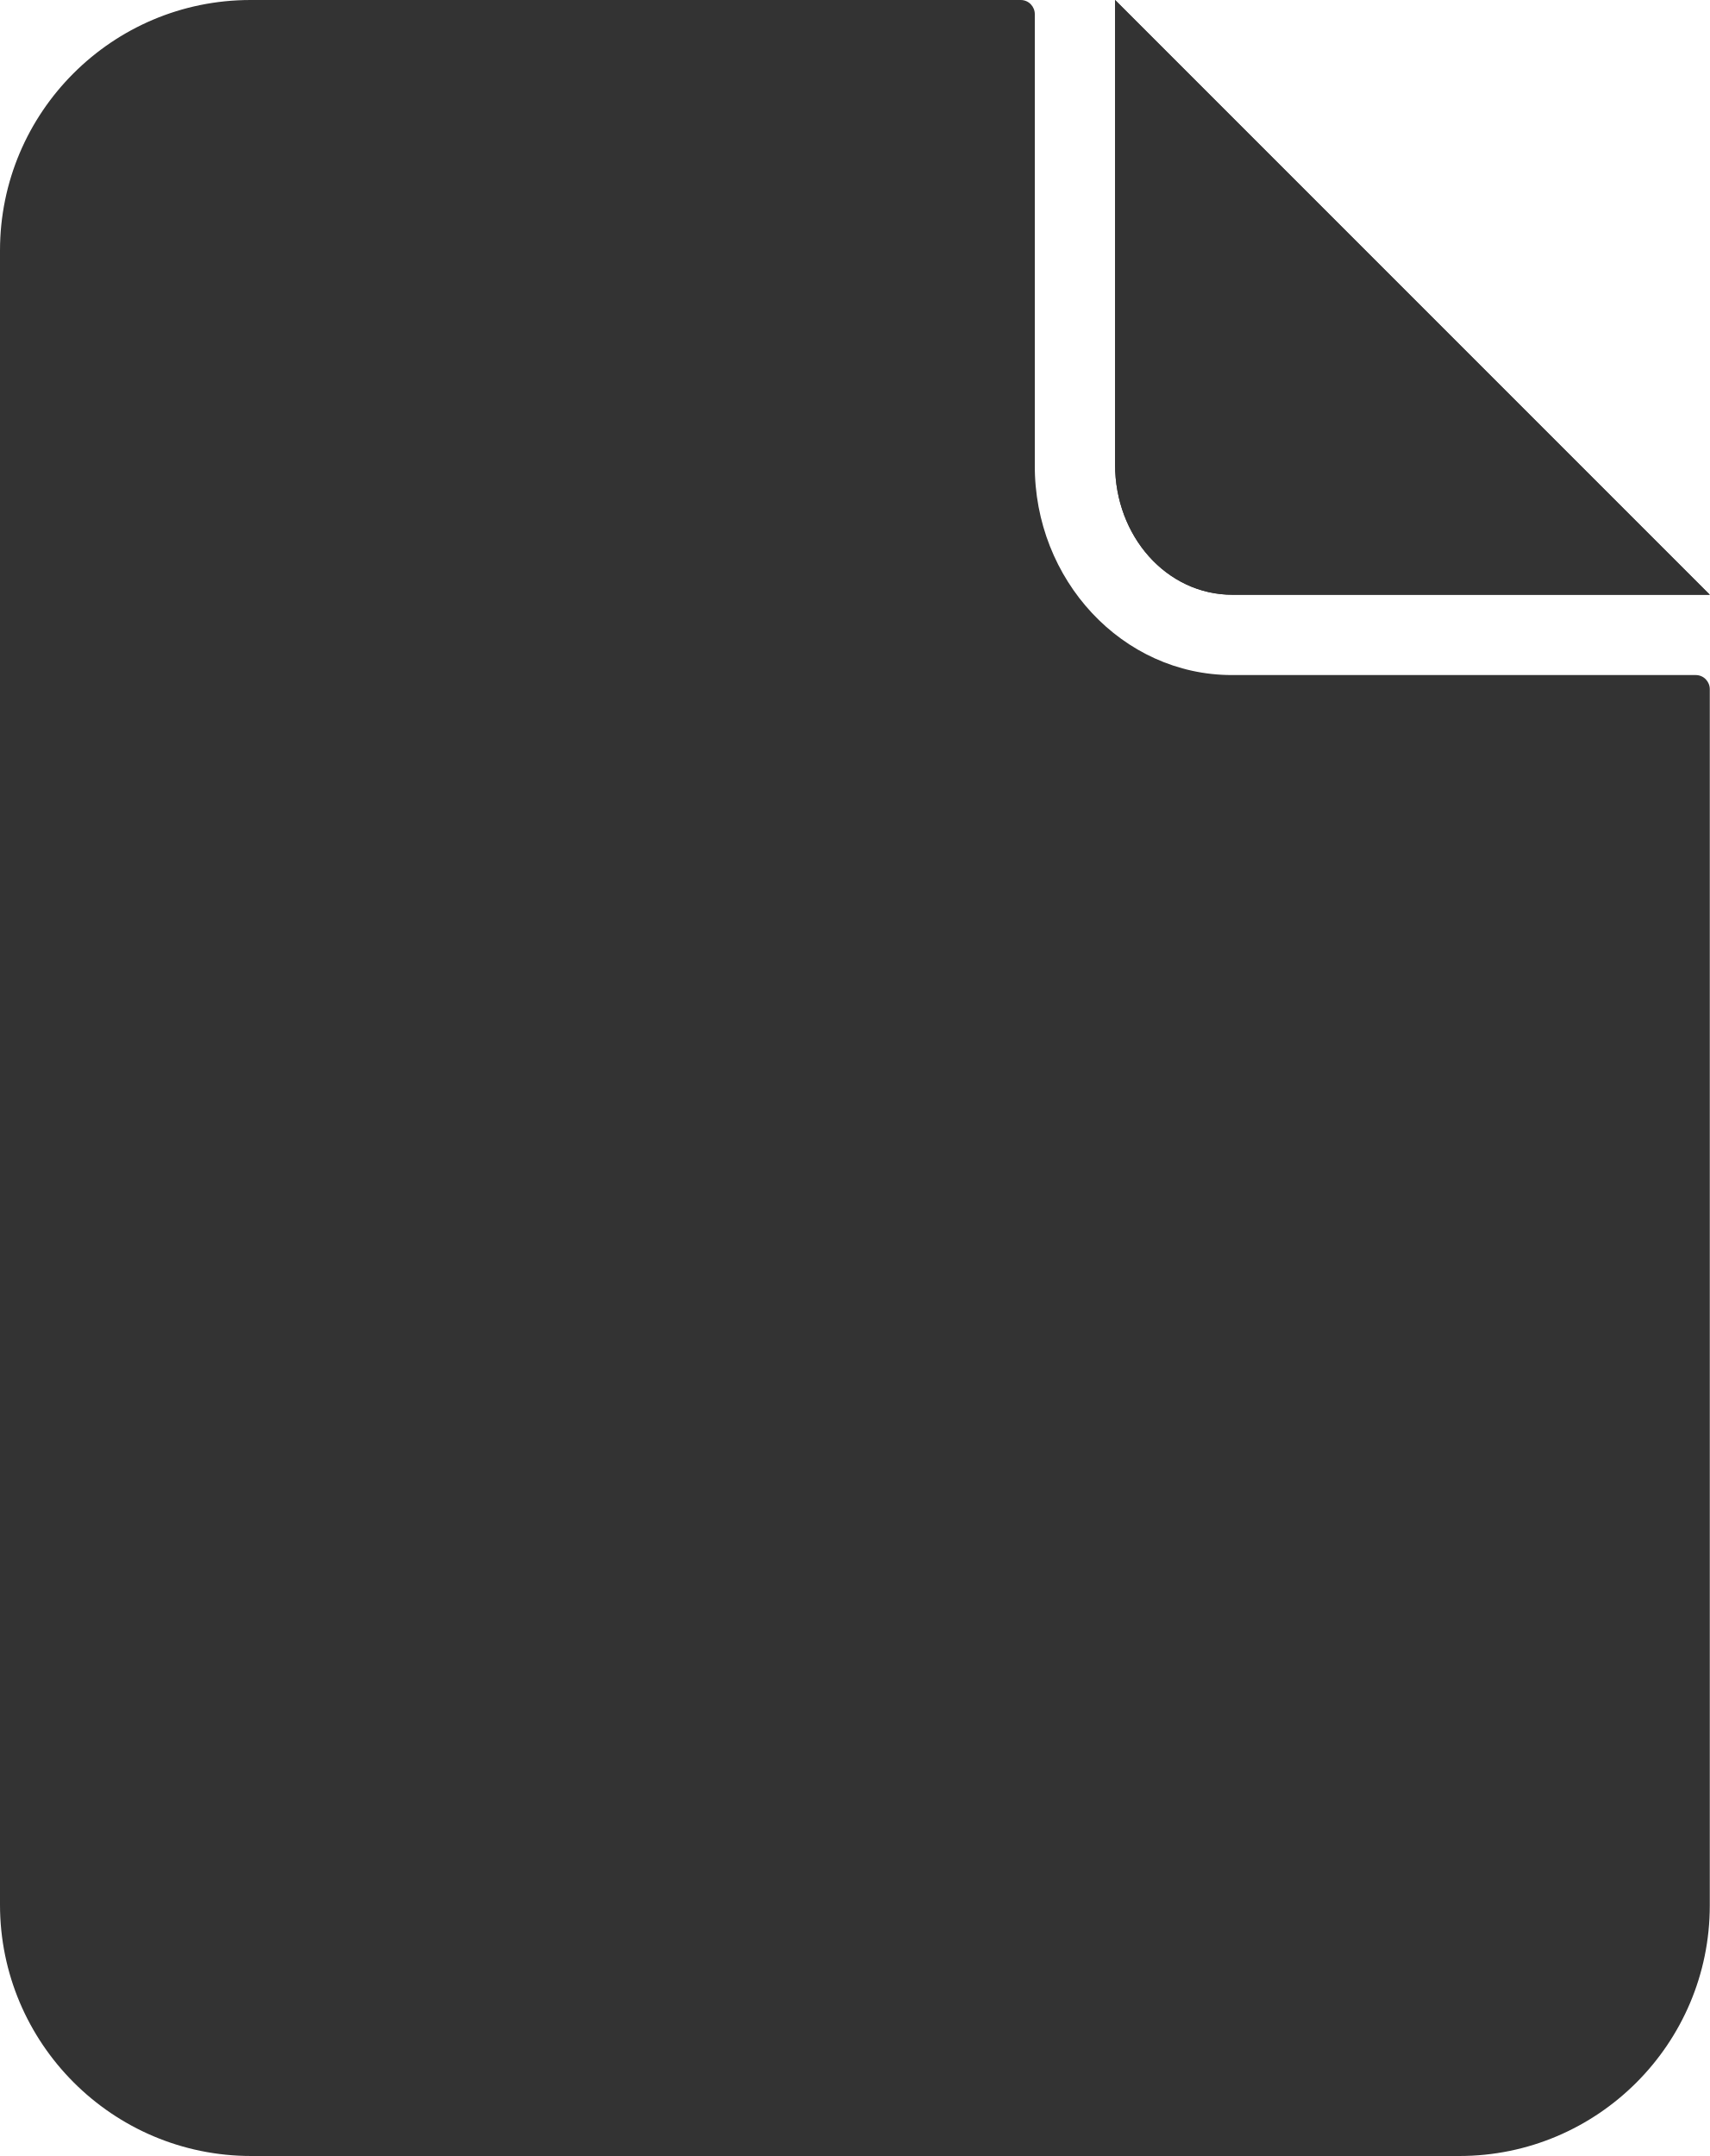
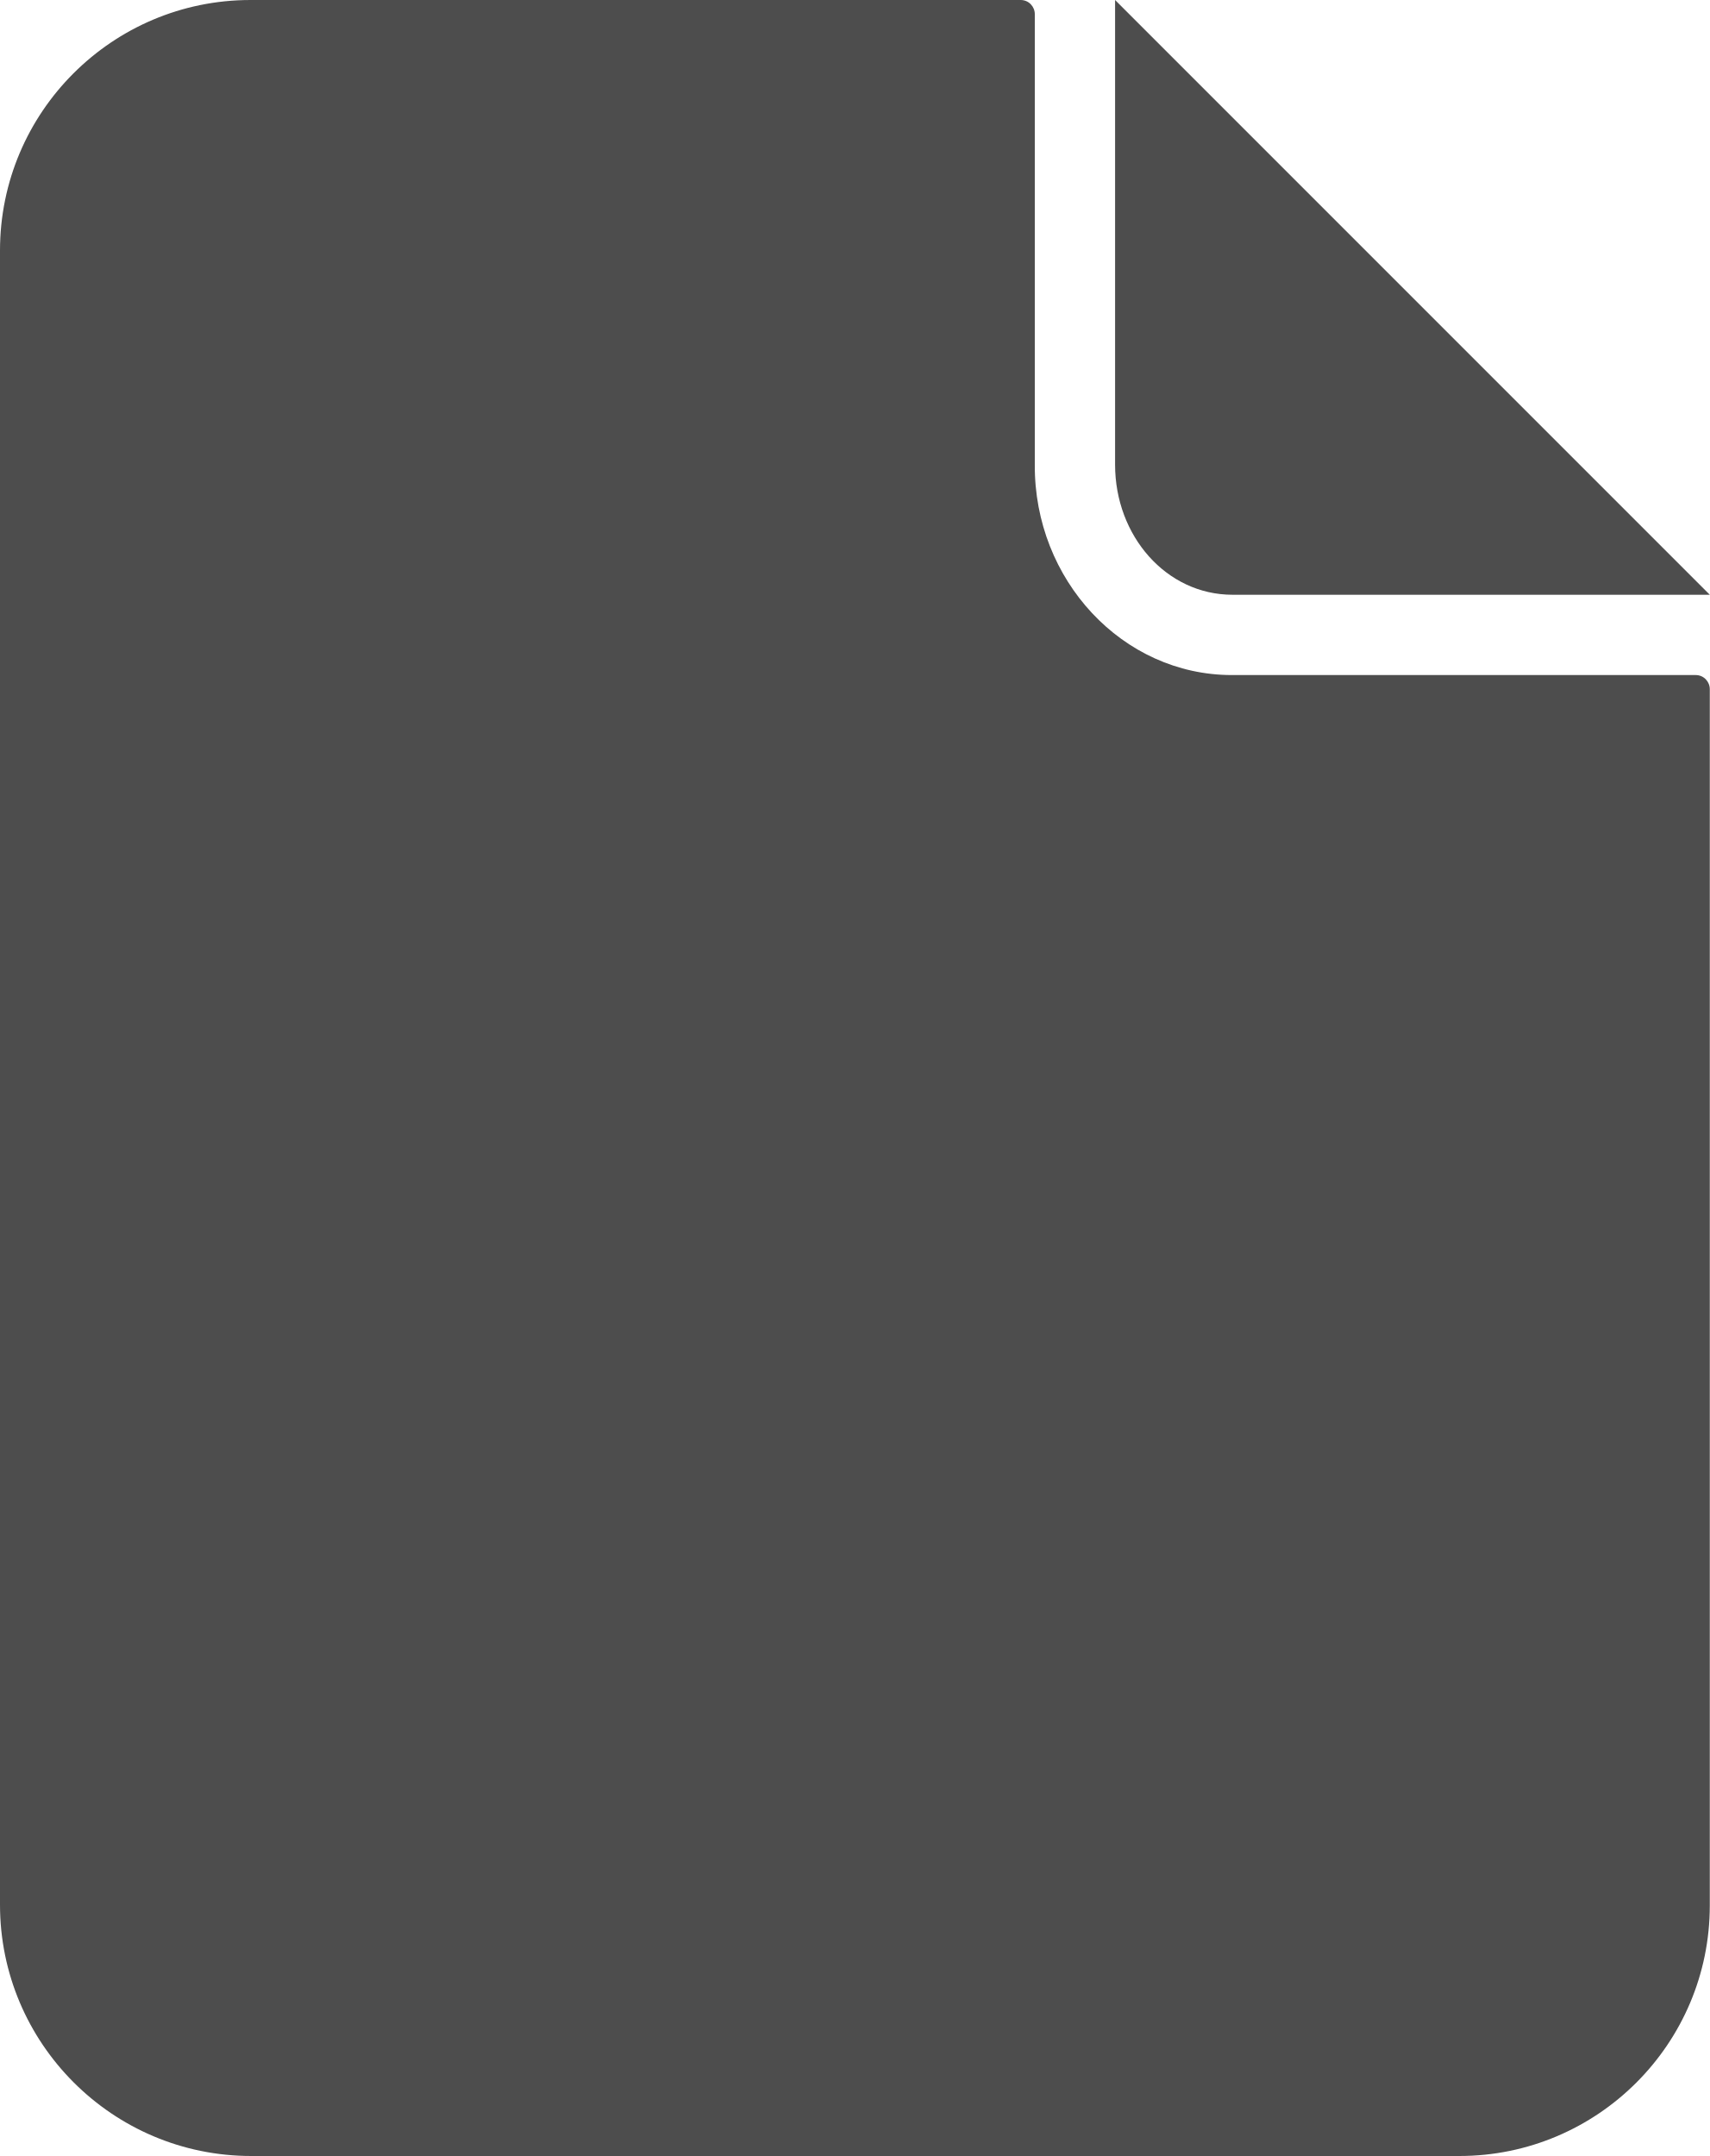
<svg xmlns="http://www.w3.org/2000/svg" id="Layer_1" viewBox="0 0 23 29">
  <defs>
-     <style>.cls-1{fill:#333;}</style>
+     <style>.cls-1{fill:#4d4d4d;}</style>
  </defs>
  <path class="cls-1" d="m13.92,6.25V.19c0-.1-.08-.19-.19-.19H3.37C1.51,0,0,1.51,0,3.37v22.25c0,1.86,1.51,3.38,3.38,3.38h16.25c1.86,0,3.37-1.51,3.37-3.37V9.27c0-.1-.08-.19-.19-.19h-6.24c-1.47,0-2.66-1.28-2.65-2.83Z" />
  <path class="cls-1" d="m16.58,8h6.42L15,0v6.25c0,.96.69,1.75,1.58,1.75Z" />
-   <path class="cls-1" d="m16.58,8h6.42L15,0v6.25c0,.96.69,1.75,1.58,1.75Z" />
</svg>
